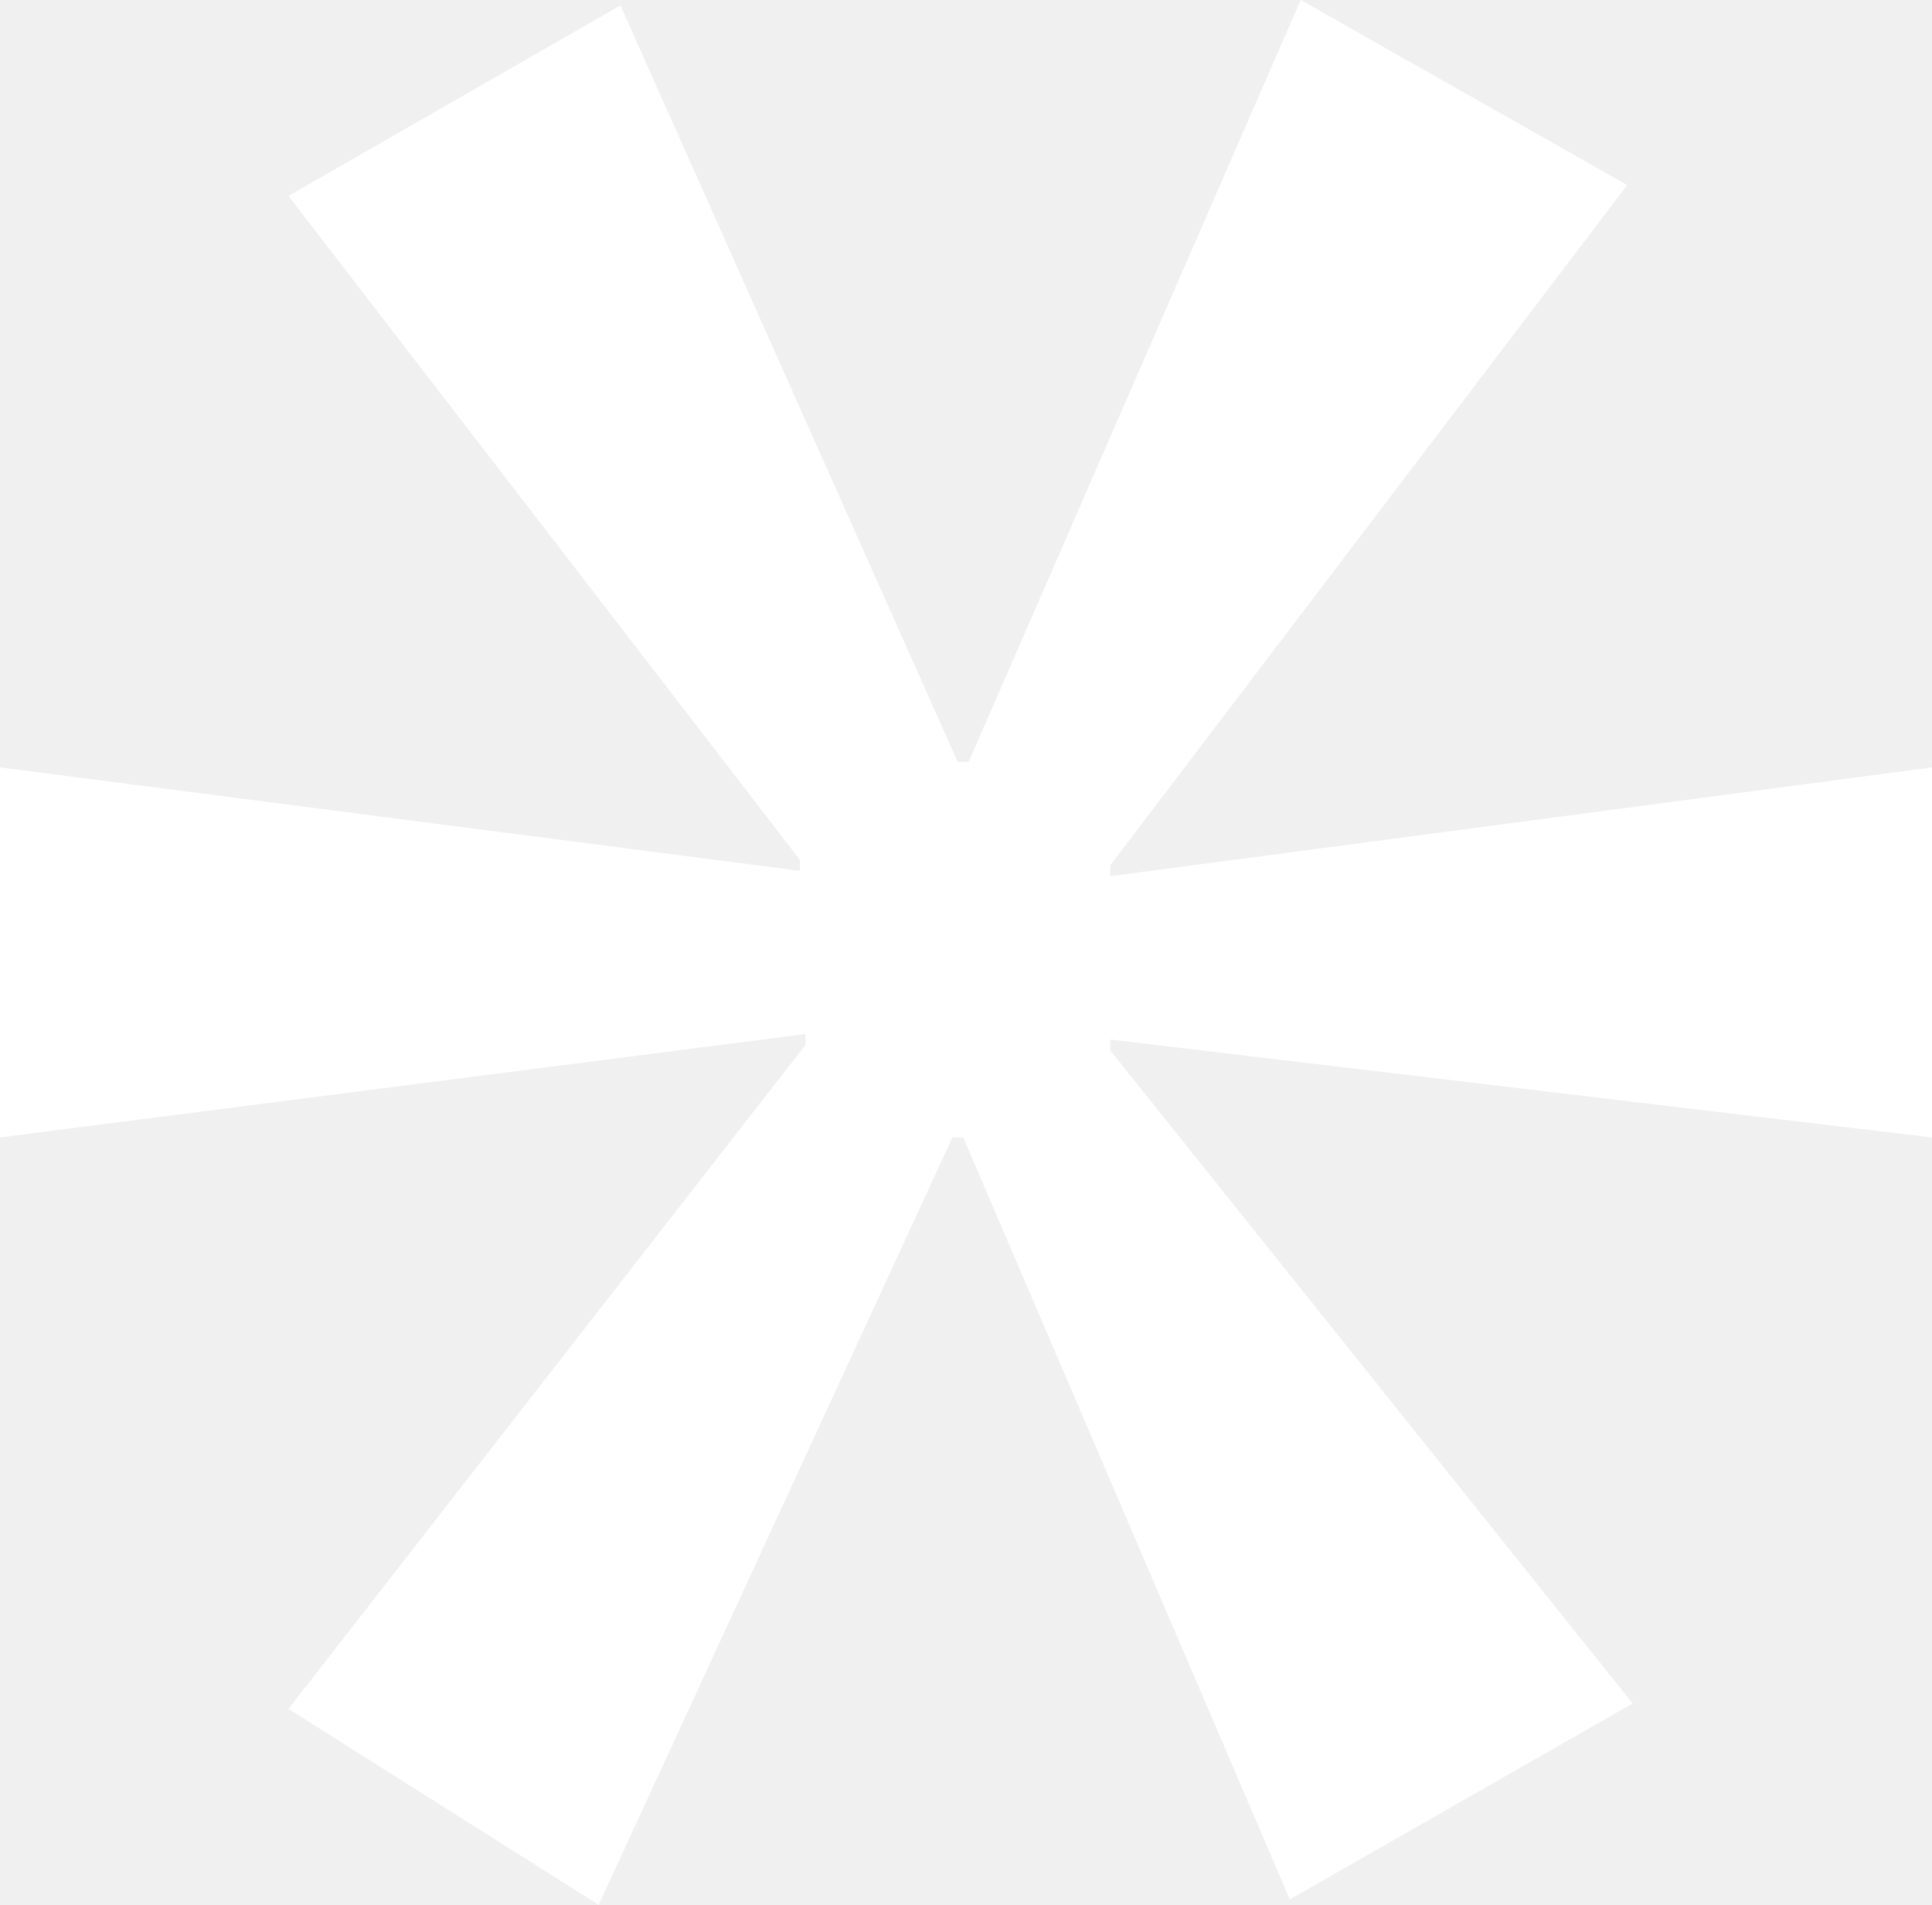
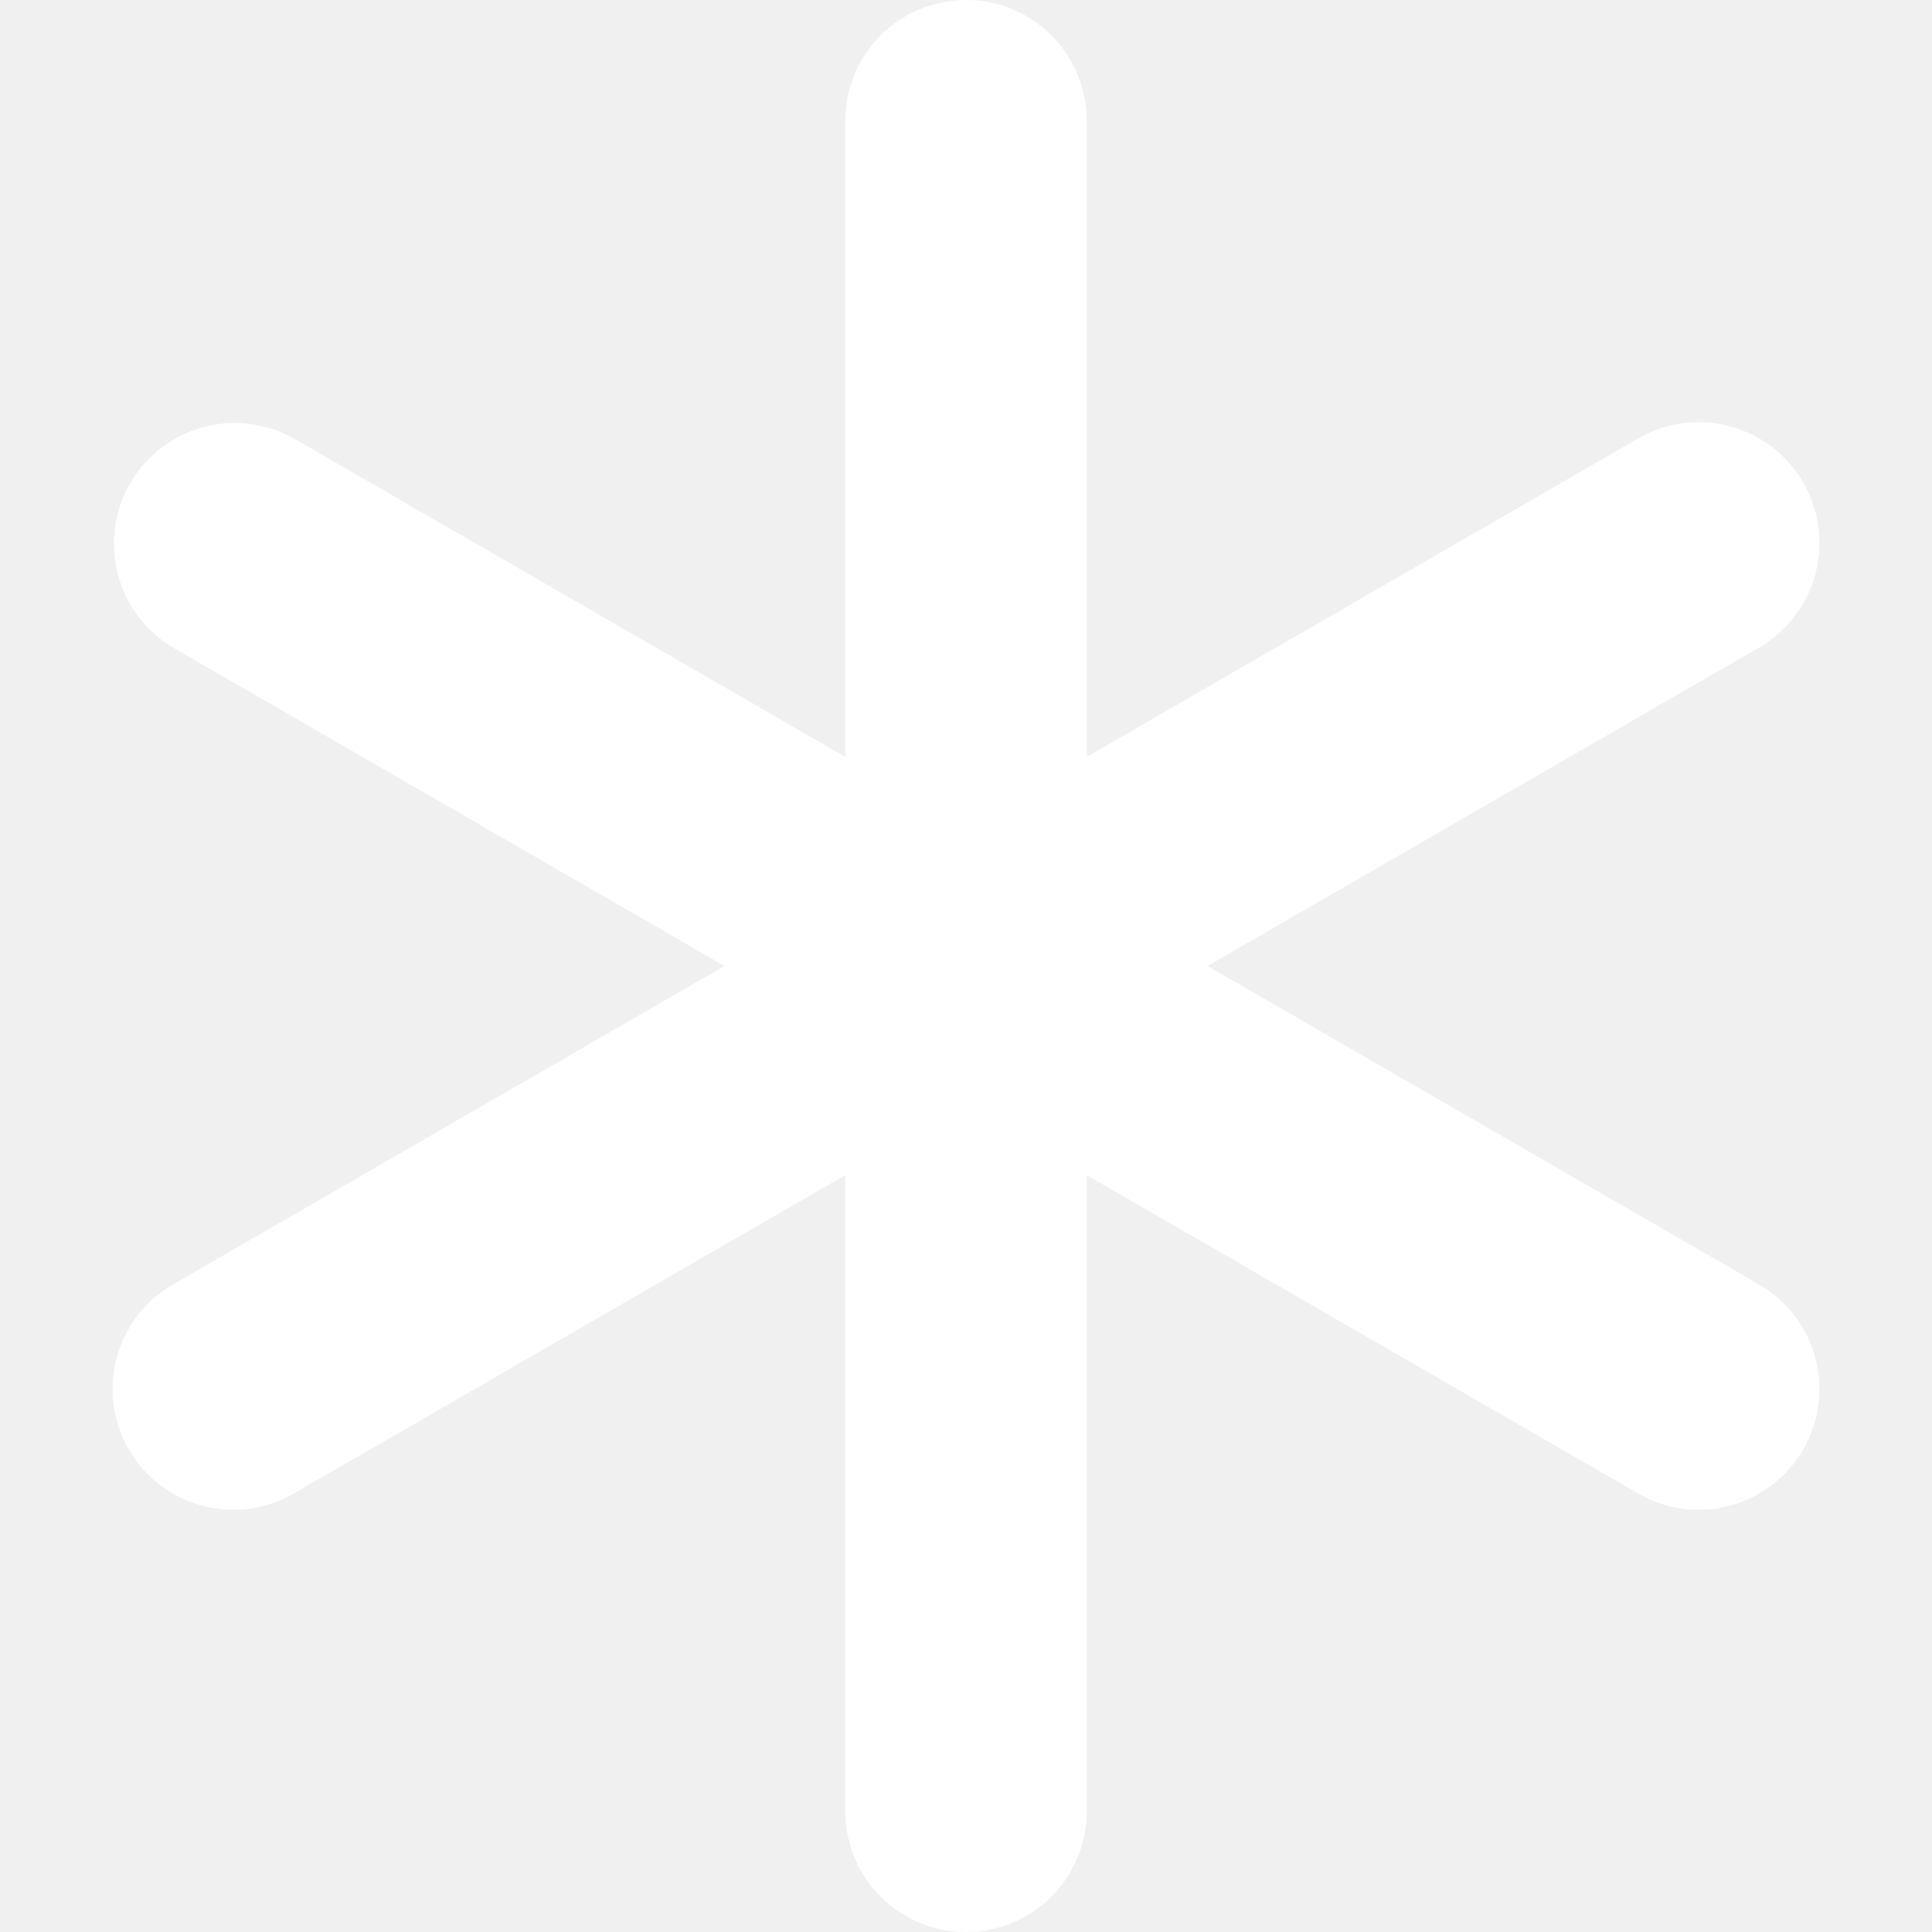
- <svg xmlns="http://www.w3.org/2000/svg" width="486.86" height="480" viewBox="0 0 486.86 480">
-   <path d="M486.63,46.63L356.35,218.06v2.74l207.08-27.43v93.26L356.35,261.95v2.74L488,429.26l-86.4,49.37-82.29-192h-2.74L227.43,480l-78.17-49.37L279.55,263.31v-2.74l-203,26.06V193.37l201.6,26.06v-2.74L149.26,49.37l83.66-48,85,190.63h2.75L404.34,0Z" transform="translate(-76.57)" fill="#fff" fill-opacity="1" />
+ <svg xmlns="http://www.w3.org/2000/svg" width="1em" height="1em" viewBox="0 0 16 16" fill="currentColor">
+   <path d="M8 0a1 1 0 0 1 1 1v5.268l4.562-2.634a1 1 0 1 1 1 1.732L10 8l4.562 2.634a1 1 0 1 1-1 1.732L9 9.732V15a1 1 0 1 1-2 0V9.732l-4.562 2.634a1 1 0 1 1-1-1.732L6 8 1.438 5.366a1 1 0 0 1 1-1.732L7 6.268V1a1 1 0 0 1 1-1z" fill-rule="evenodd" fill="#fff" fill-opacity="1" />
</svg>
